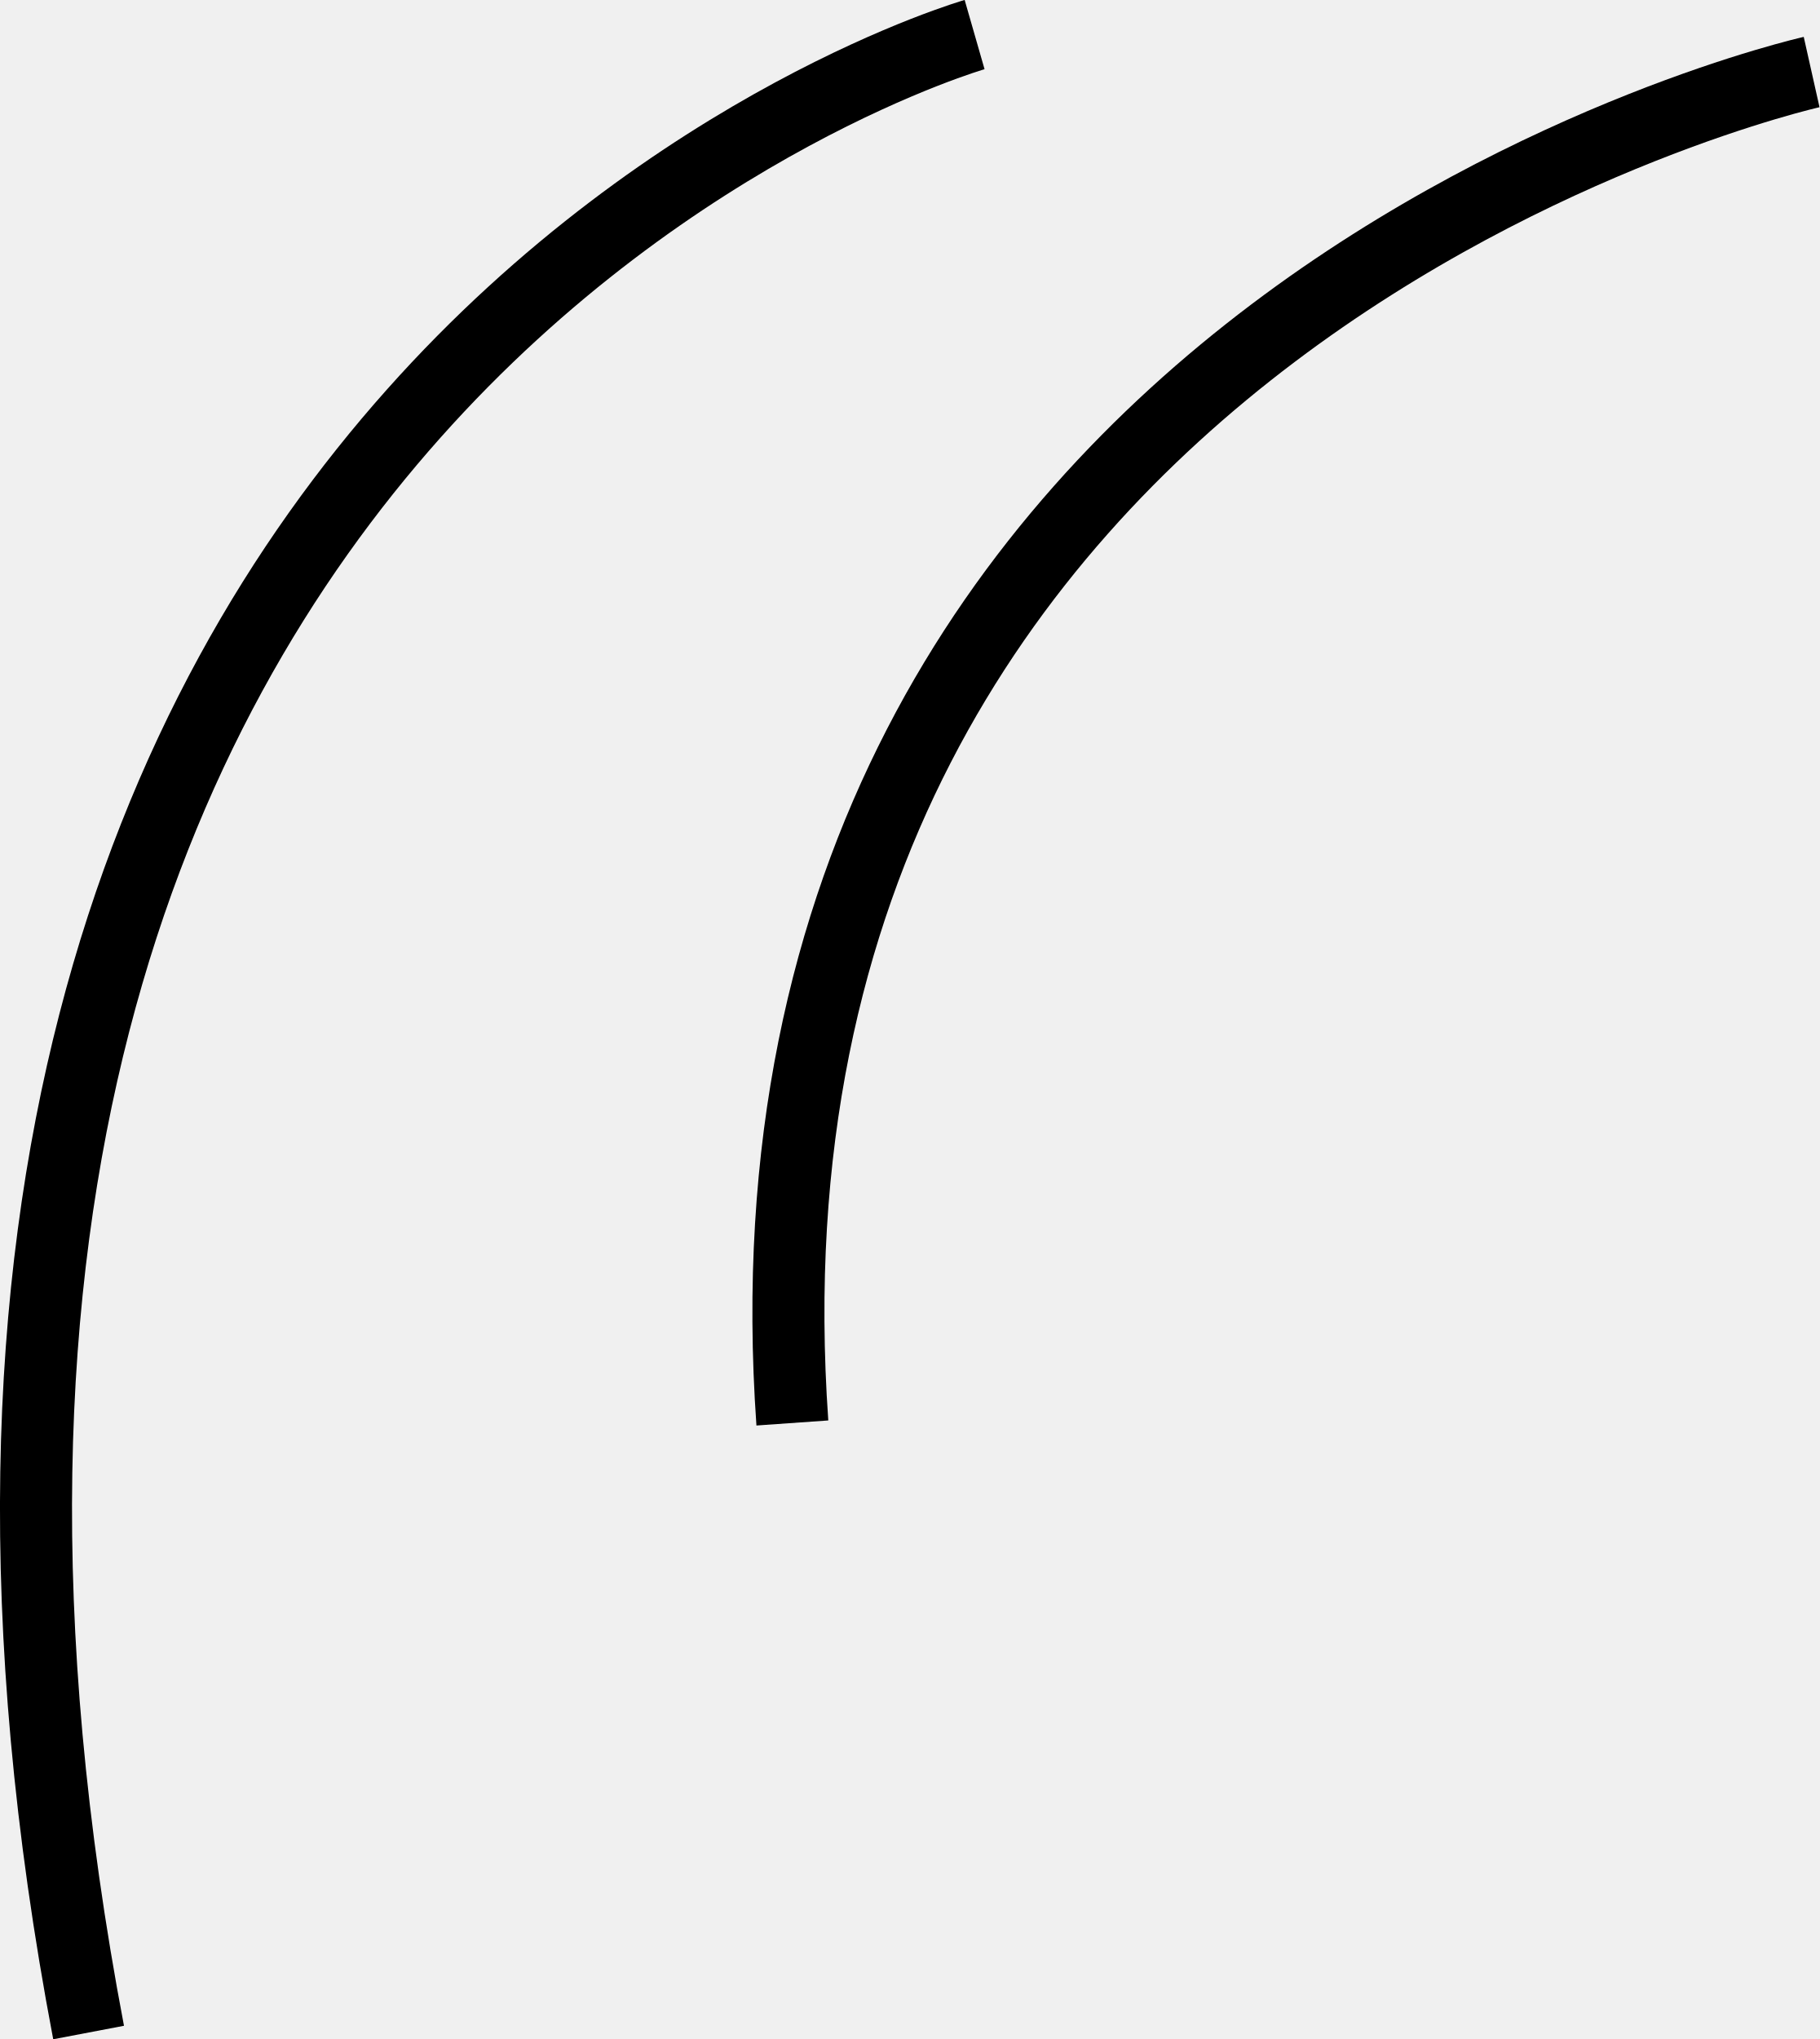
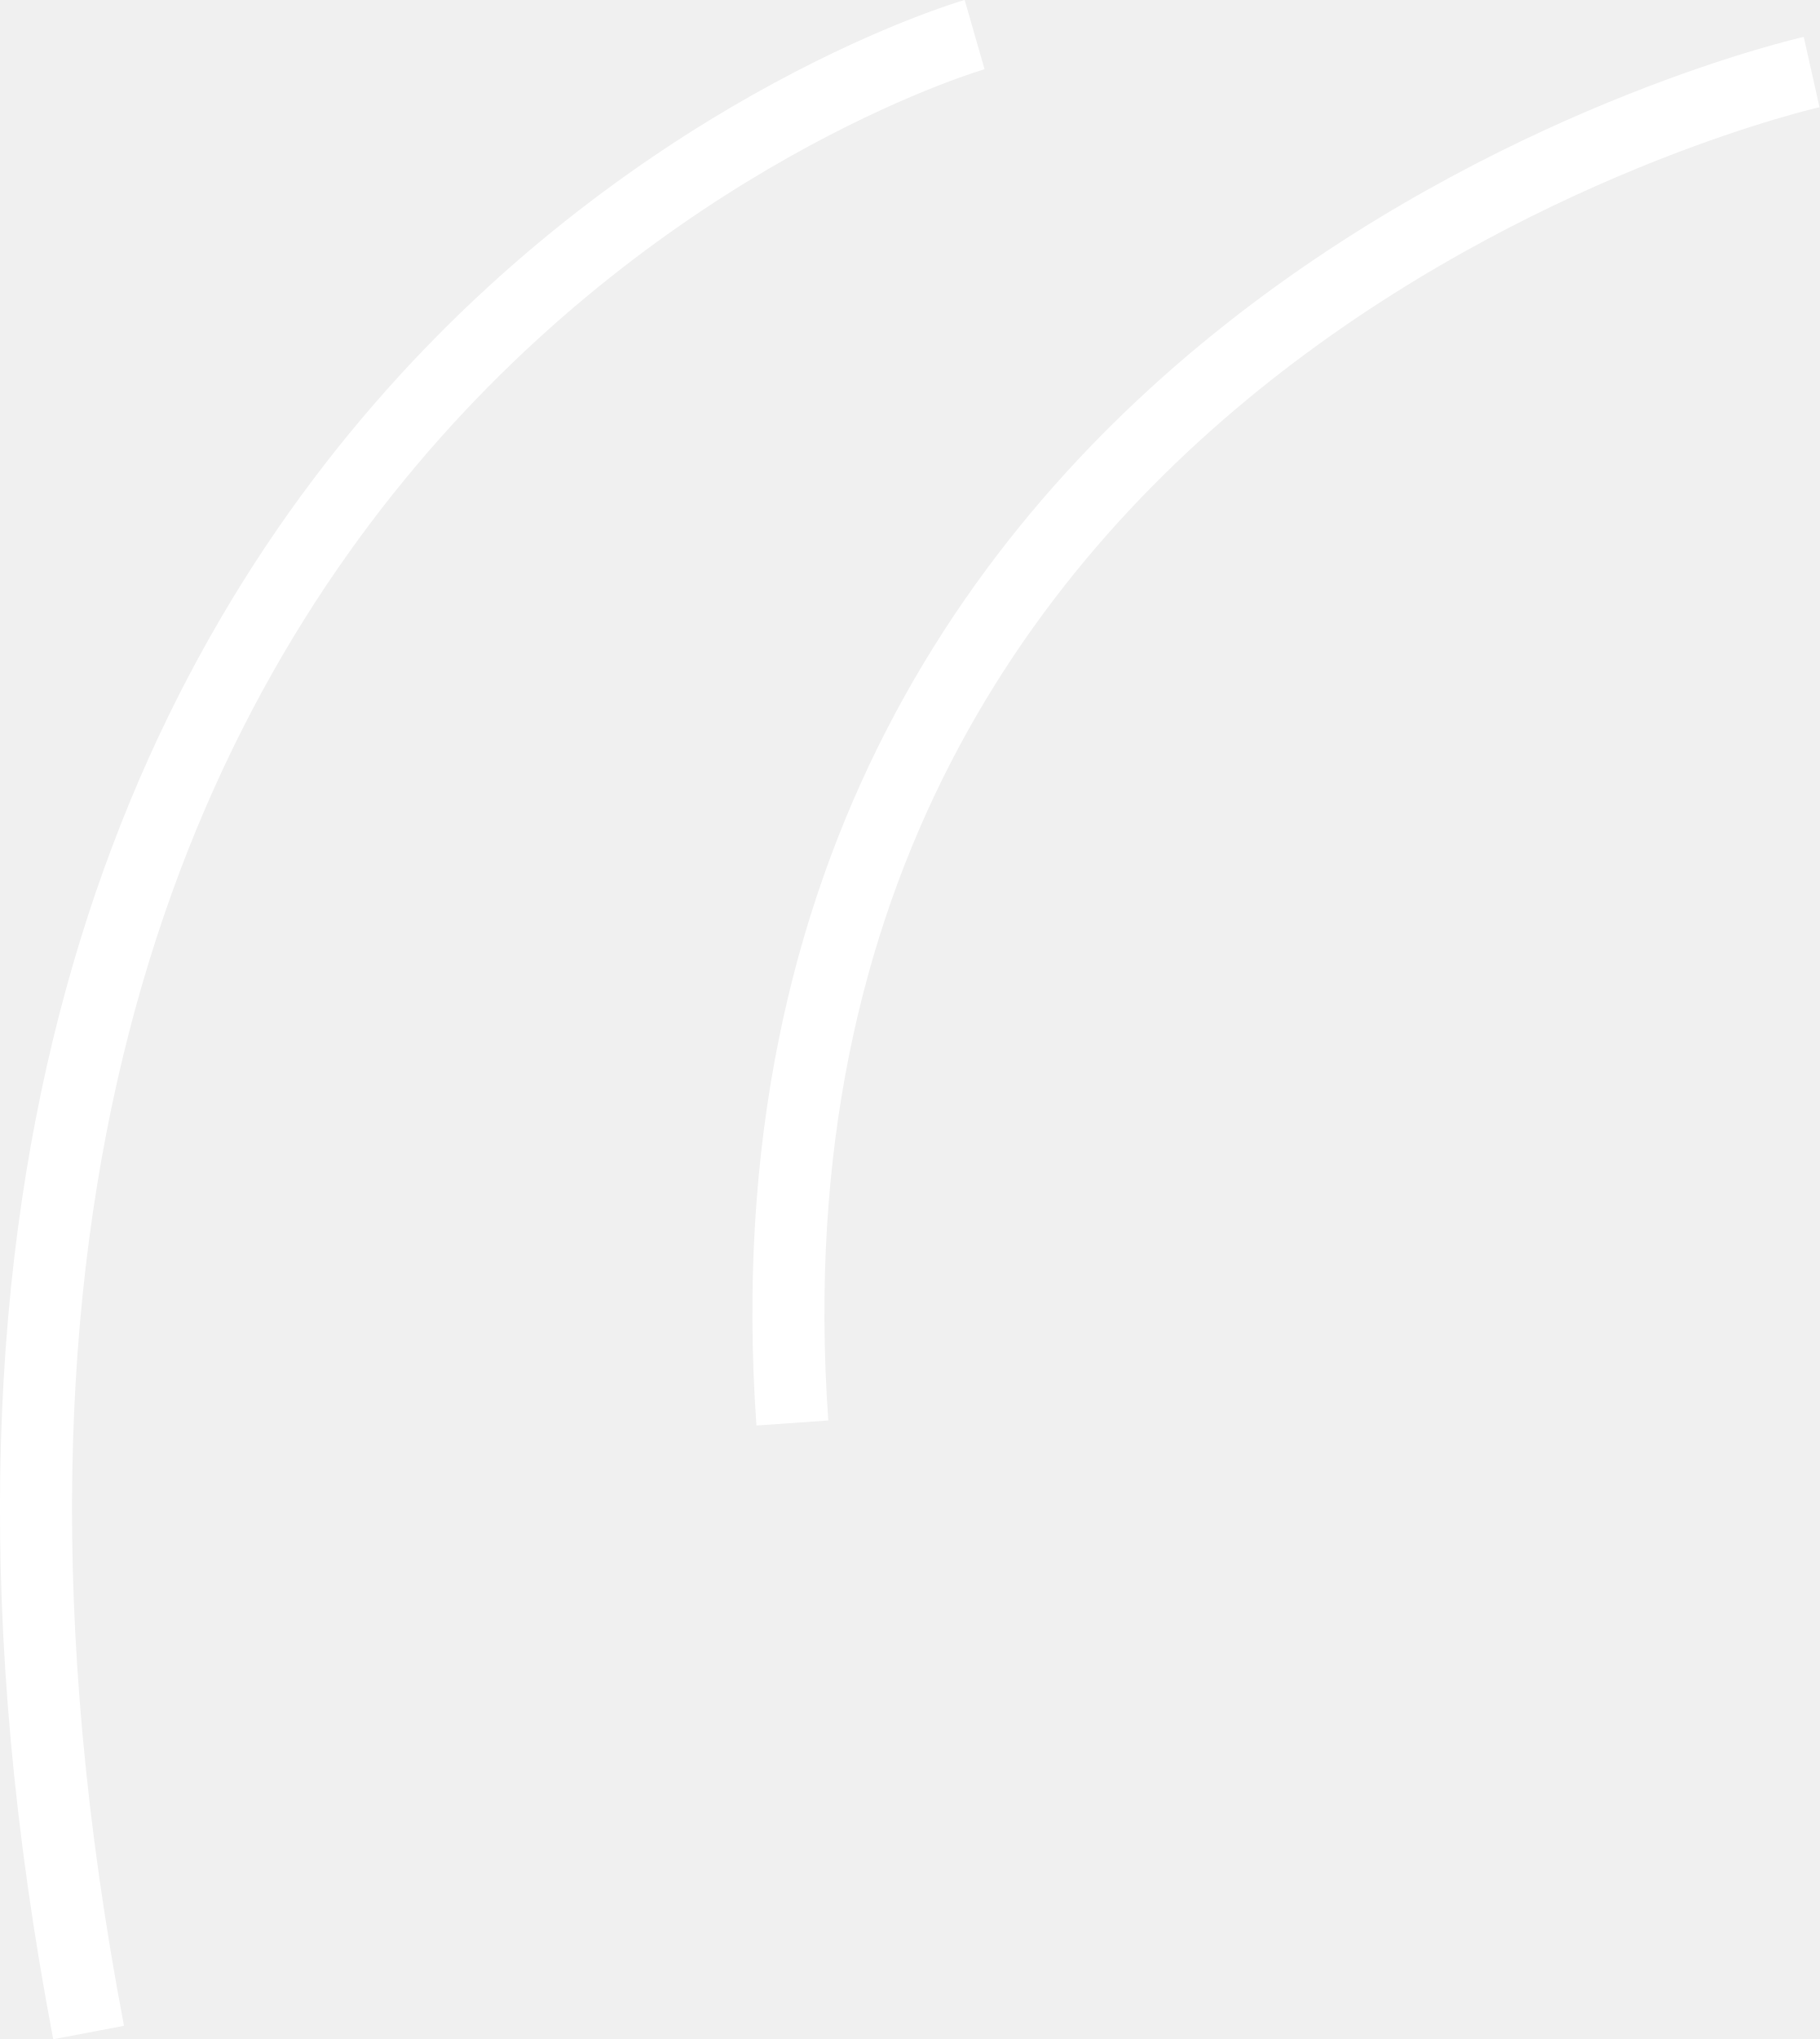
<svg xmlns="http://www.w3.org/2000/svg" id="Layer_1" data-name="Layer 1" viewBox="0 0 25.26 28.3">
  <defs>
-     <style>.cls-1,.cls-2{fill:none;stroke:#000;}</style>
+     <style>.cls-1,.cls-2{fill:none;stroke:#fff;}</style>
  </defs>
  <path id="Path_469" data-name="Path 469" class="cls-1" d="M25.15,1S9.92,4.42,11,19.75" />
  <path id="Path_470" data-name="Path 470" class="cls-2" d="M13.53.48S-3.14,5.27,1.23,28.21" />
</svg>
